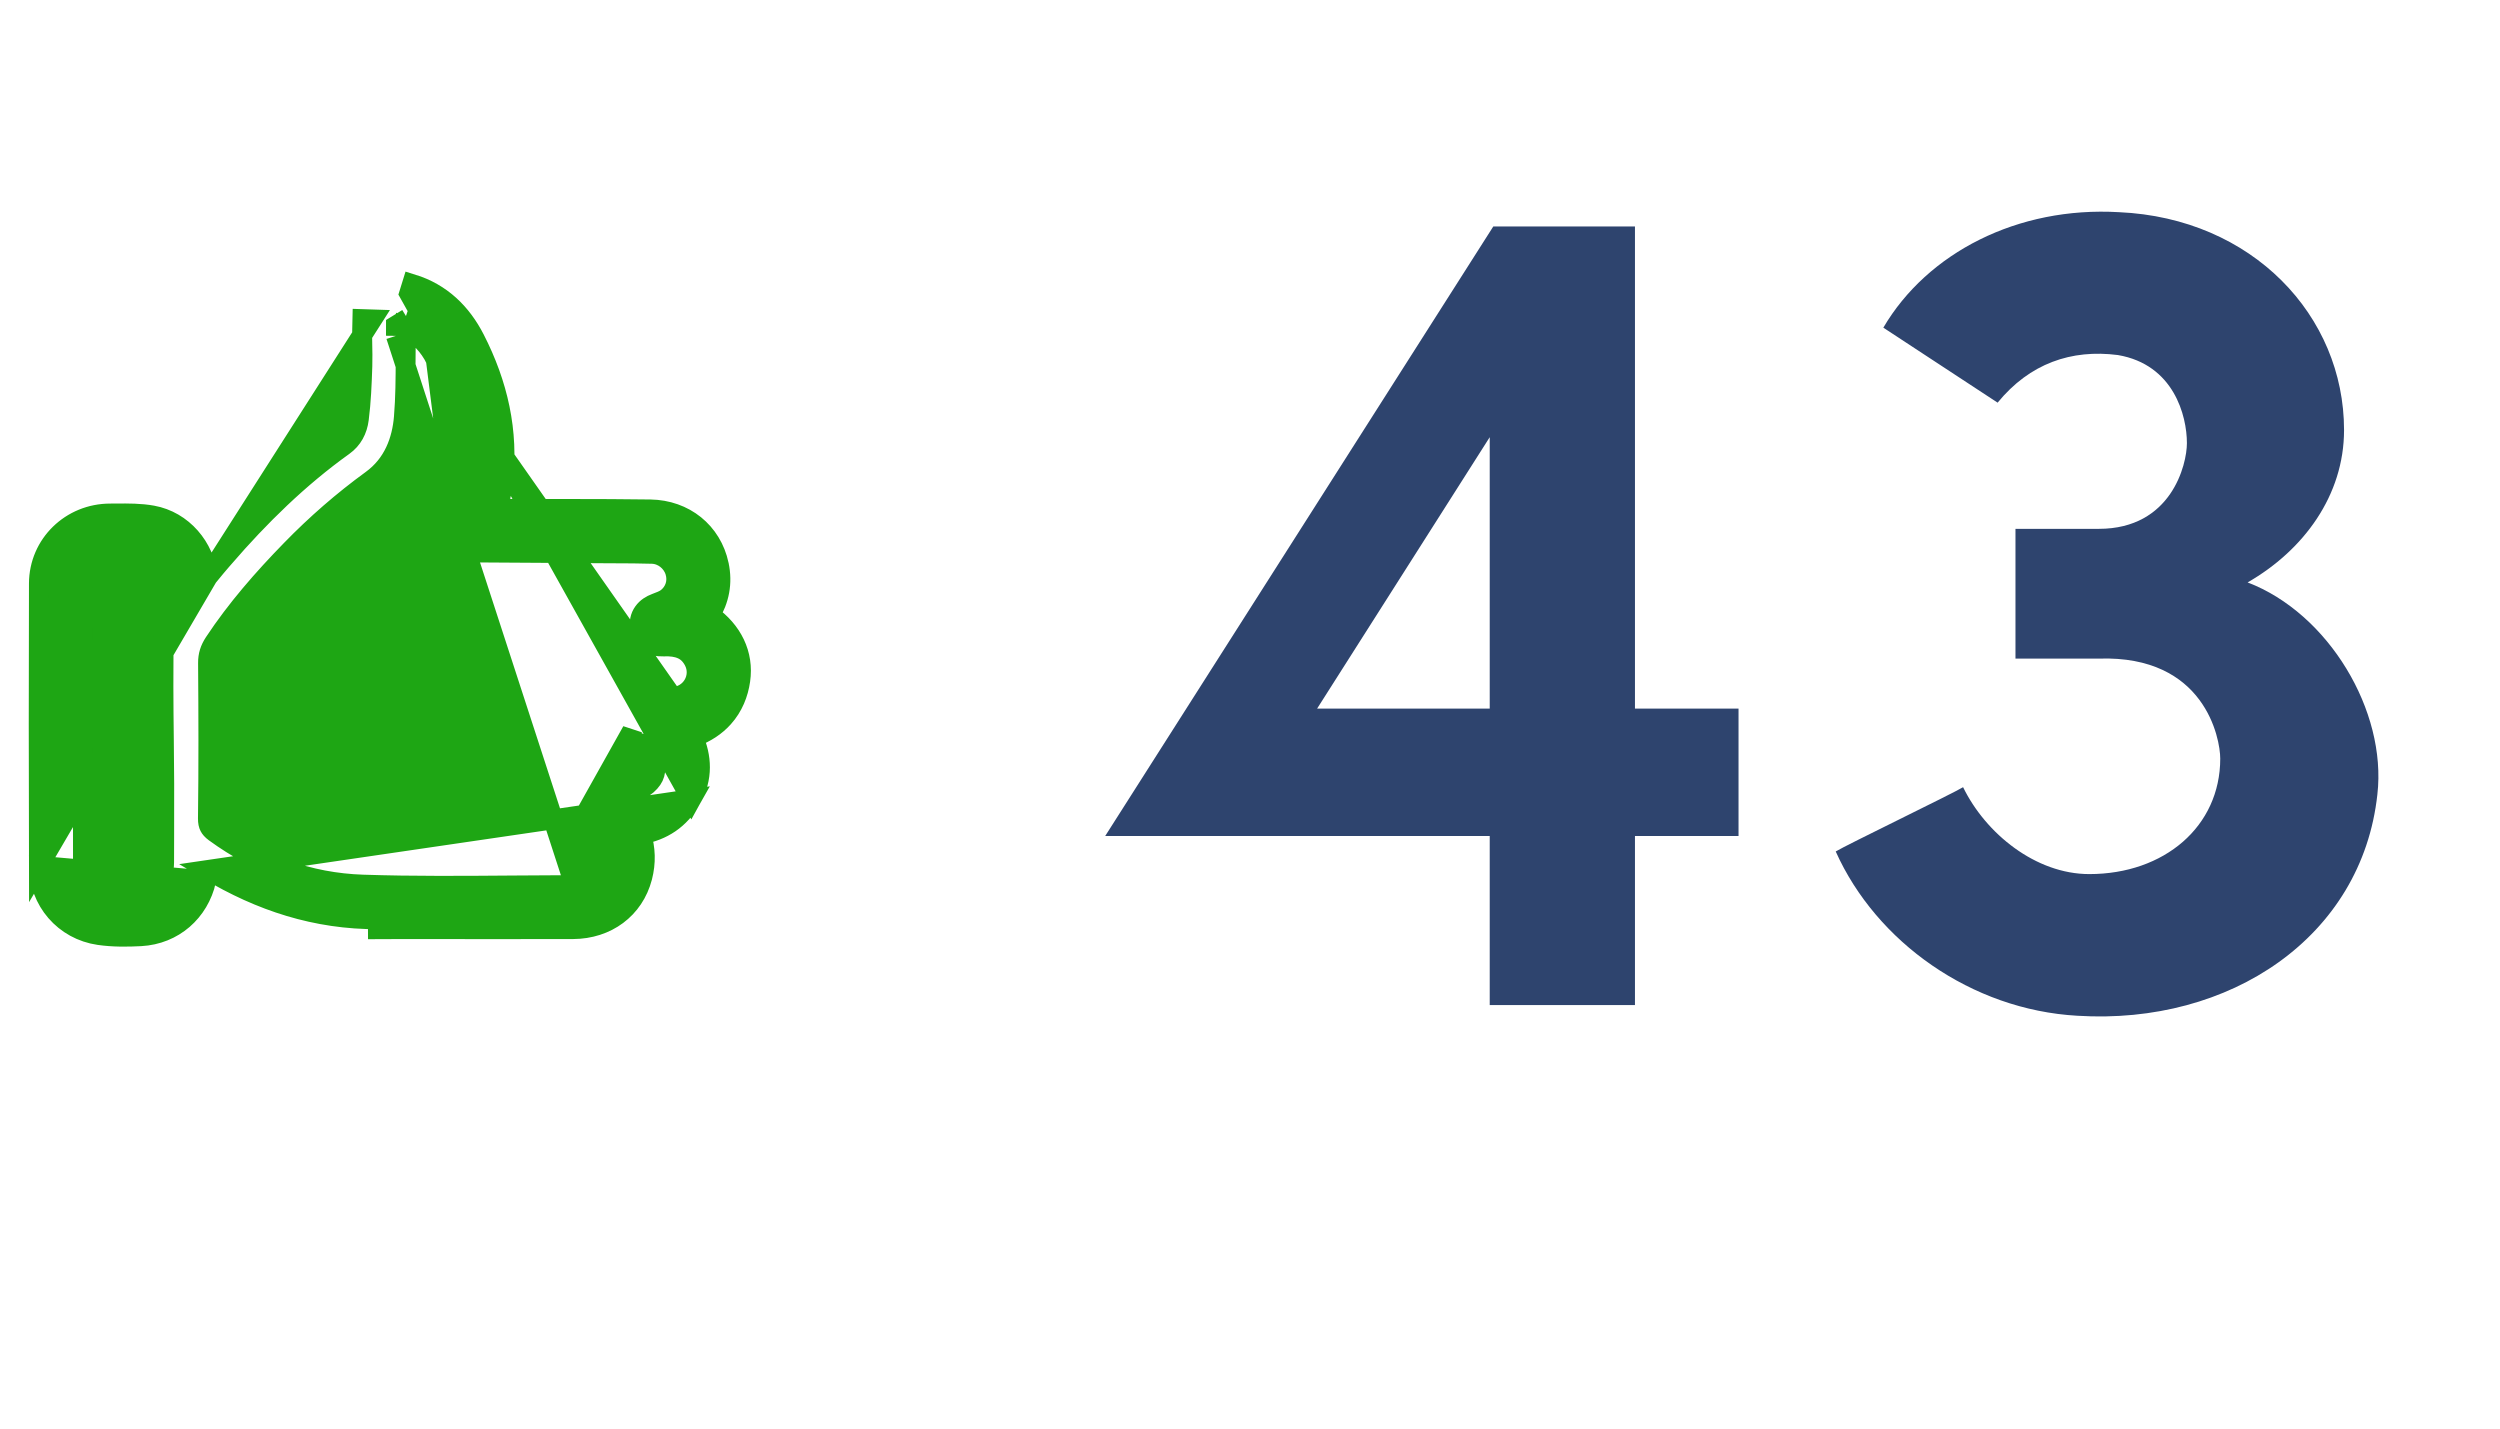
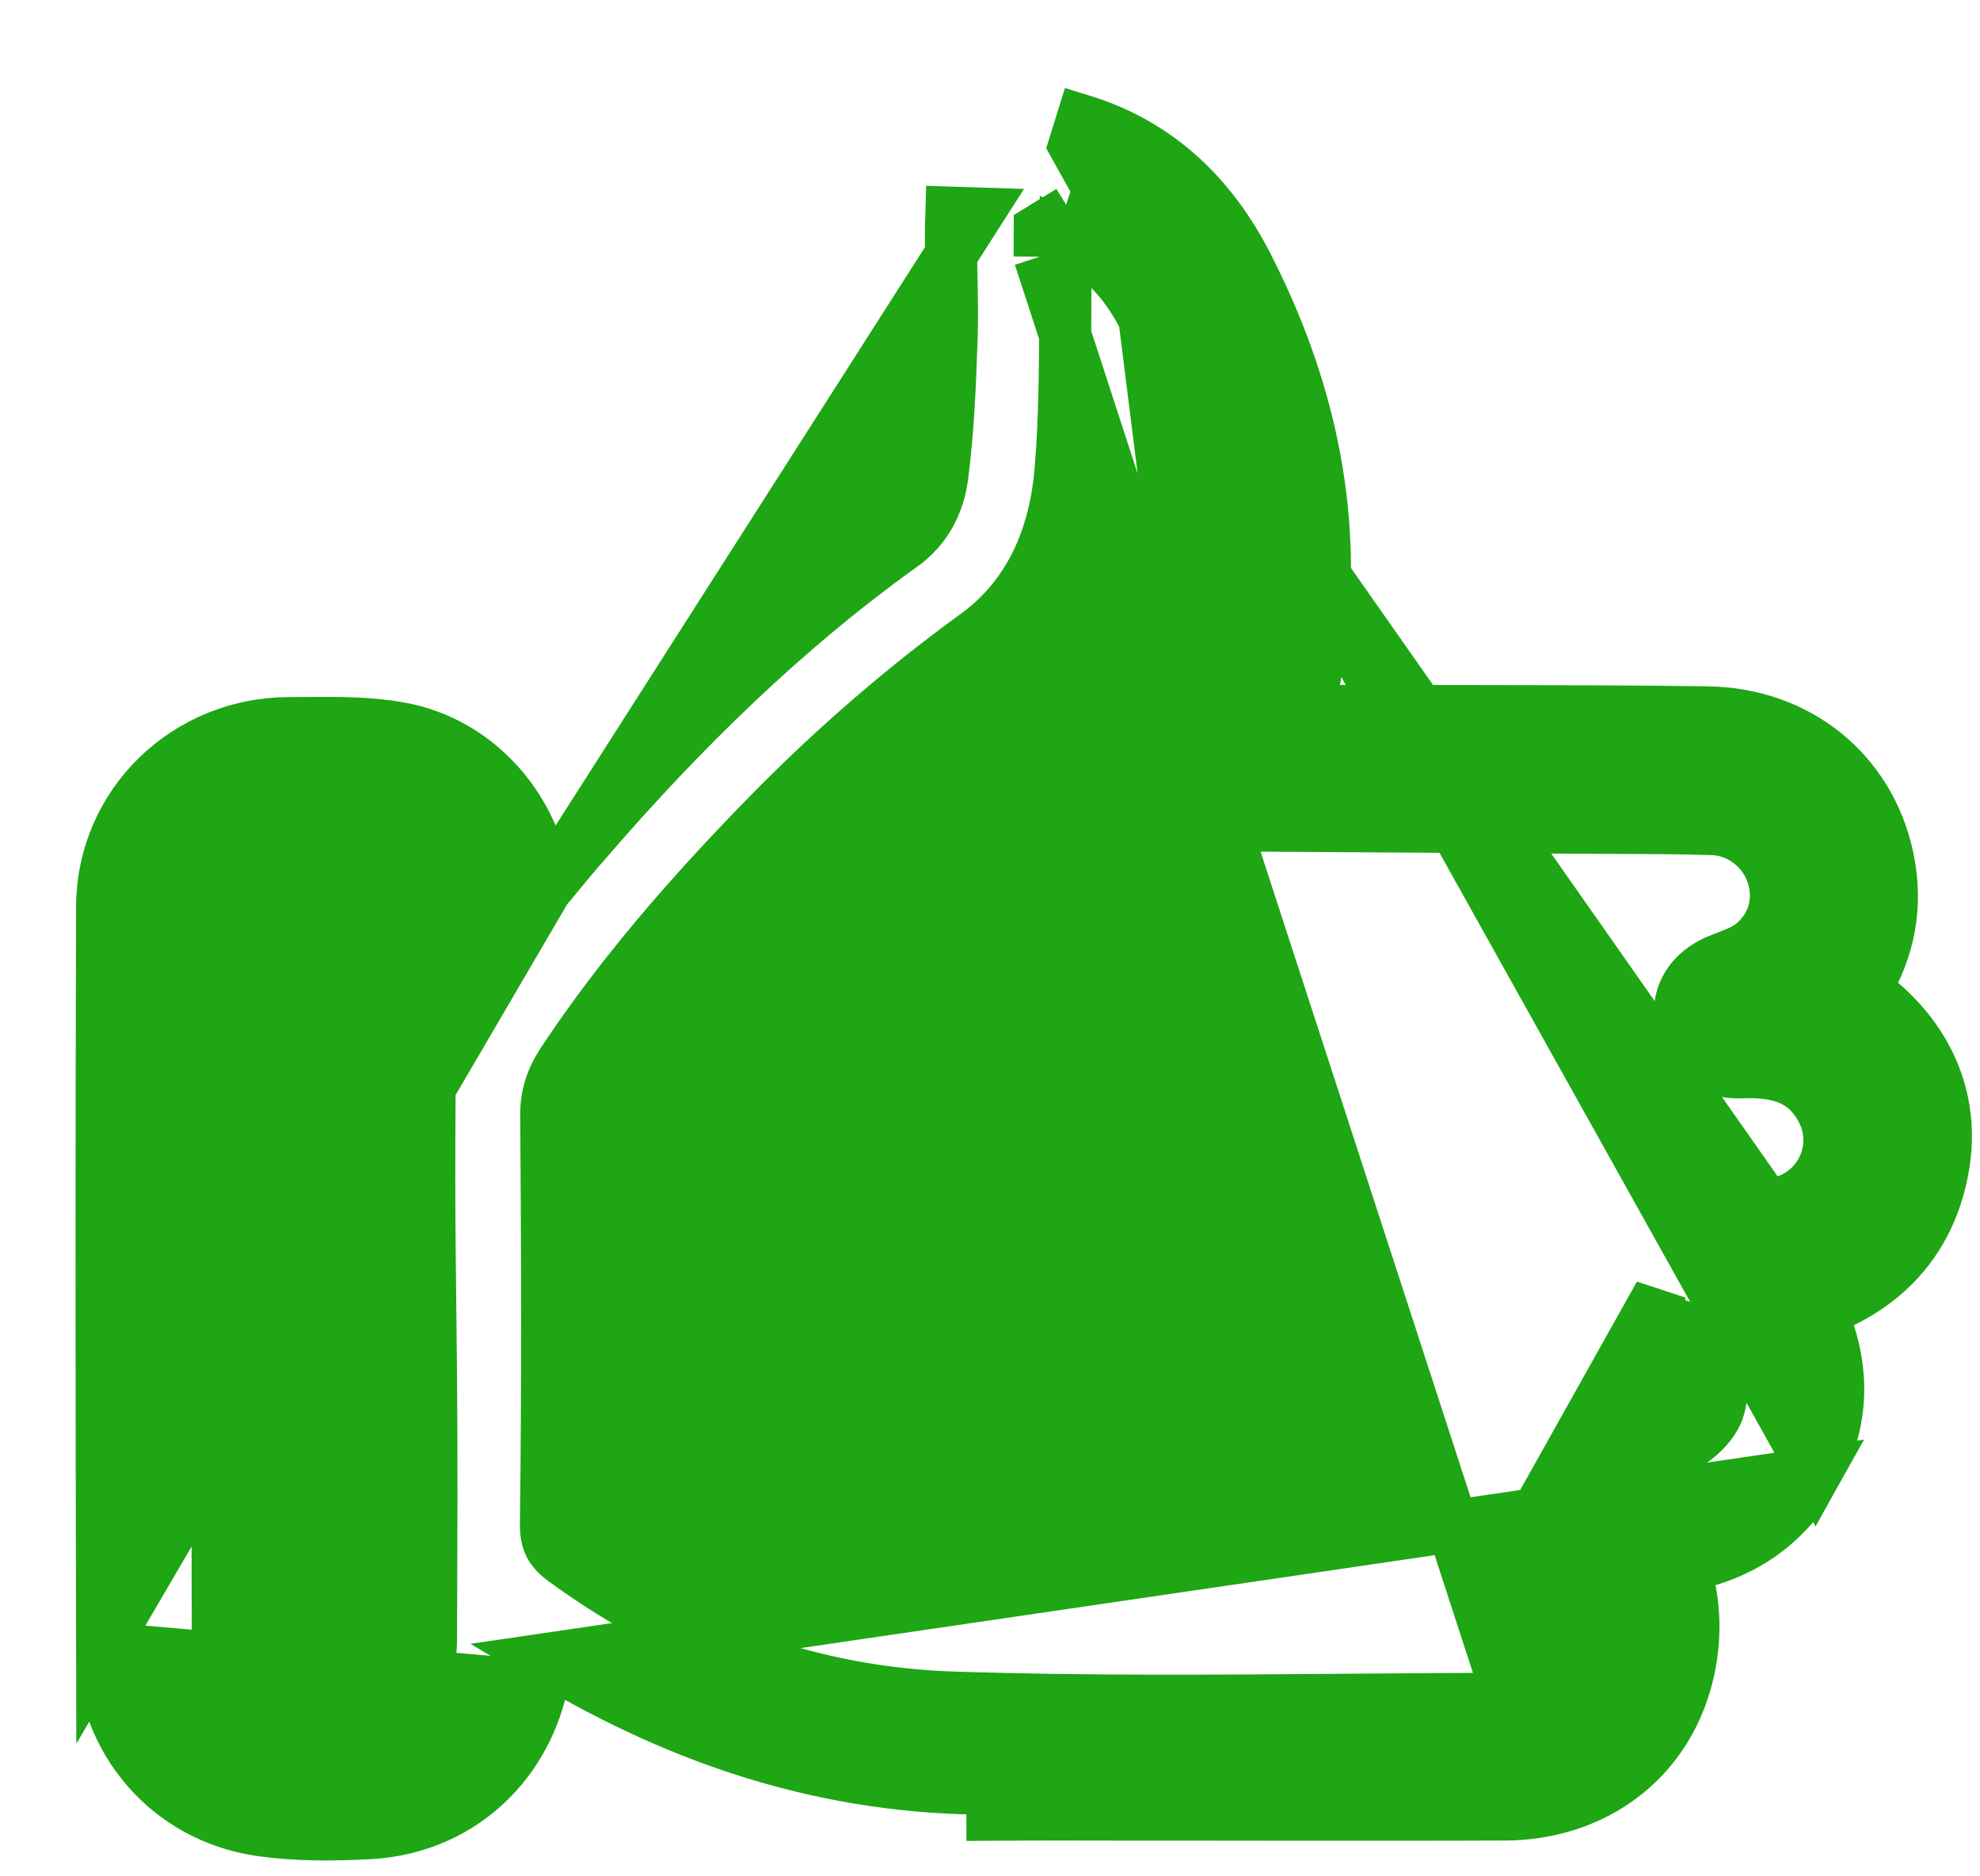
- <svg xmlns="http://www.w3.org/2000/svg" width="63" height="36" viewBox="0 0 63 36" fill="none">
-   <path d="M17.422 20.137L17.422 20.137C17.132 20.656 16.689 20.933 16.158 21.029C16.27 21.382 16.28 21.741 16.186 22.104L16.186 22.104C15.976 22.909 15.288 23.41 14.443 23.414H14.443C13.745 23.417 13.047 23.416 12.35 23.416C12.063 23.415 11.776 23.415 11.49 23.415C11.28 23.415 11.071 23.415 10.862 23.415C10.415 23.414 9.969 23.413 9.523 23.416C9.523 23.416 9.523 23.416 9.523 23.416L9.522 23.166C7.971 23.173 6.564 22.714 5.244 21.922L17.422 20.137ZM17.422 20.137C17.723 19.599 17.684 19.07 17.471 18.582C17.789 18.466 18.041 18.296 18.231 18.084C18.478 17.809 18.607 17.479 18.655 17.144C18.751 16.484 18.451 15.894 17.894 15.499C18.126 15.118 18.213 14.693 18.115 14.232L18.115 14.231C17.937 13.402 17.25 12.851 16.389 12.837L16.389 12.837C15.715 12.827 15.041 12.826 14.369 12.825C14.13 12.825 13.892 12.824 13.655 12.824C13.323 12.822 12.992 12.823 12.663 12.823C12.625 12.823 12.588 12.823 12.55 12.823C12.598 12.602 12.647 12.376 12.673 12.155L12.673 12.155C12.826 10.87 12.544 9.671 11.967 8.544L11.967 8.544C11.63 7.886 11.123 7.385 10.384 7.157L10.31 7.395L17.422 20.137ZM11.205 8.949C10.998 8.533 10.694 8.217 10.268 8.026M11.205 8.949L10.982 9.06C10.807 8.711 10.563 8.45 10.228 8.283C10.228 8.346 10.228 8.407 10.227 8.468M11.205 8.949L10.982 9.06M11.205 8.949C11.896 10.332 12.1 11.749 11.505 13.223L10.982 9.06M10.268 8.026L9.978 8.204C9.978 8.295 9.978 8.379 9.977 8.464M10.268 8.026C10.255 8.02 10.241 8.014 10.227 8.01L10.268 8.026ZM10.227 8.468L9.977 8.464M10.227 8.468C10.227 8.468 10.227 8.468 10.227 8.468L9.977 8.464M10.227 8.468C10.223 8.658 10.223 8.852 10.222 9.048C10.22 9.529 10.218 10.022 10.178 10.506L10.178 10.507C10.13 11.1 9.914 11.696 9.364 12.095C8.638 12.623 7.964 13.211 7.338 13.854L7.338 13.854C6.623 14.587 5.958 15.348 5.399 16.193C5.291 16.358 5.24 16.514 5.242 16.707V16.707C5.252 18.012 5.256 19.319 5.239 20.625C5.238 20.722 5.254 20.784 5.277 20.829C5.3 20.874 5.338 20.92 5.41 20.973L5.41 20.973C6.528 21.788 7.783 22.248 9.146 22.292C10.416 22.334 11.687 22.323 12.963 22.313C13.467 22.309 13.972 22.305 14.478 22.304L9.977 8.464M10.982 9.06C11.649 10.397 11.835 11.737 11.273 13.129C11.198 13.313 11.191 13.526 11.322 13.697C11.448 13.861 11.65 13.92 11.845 13.922L11.846 13.922C12.528 13.927 13.21 13.931 13.892 13.935C14.301 13.938 14.71 13.941 15.119 13.943C15.242 13.944 15.365 13.944 15.487 13.945C15.806 13.946 16.121 13.947 16.437 13.957L16.437 13.957C16.698 13.966 16.933 14.151 17.012 14.402L17.012 14.402C17.091 14.653 17.012 14.913 16.797 15.075C16.732 15.123 16.646 15.156 16.519 15.204L16.519 15.204C16.409 15.245 16.295 15.312 16.215 15.424C16.13 15.541 16.104 15.682 16.128 15.827L16.128 15.828C16.15 15.961 16.212 16.089 16.327 16.179C16.441 16.268 16.58 16.297 16.714 16.291L16.714 16.291C16.903 16.282 17.057 16.304 17.179 16.358C17.297 16.409 17.399 16.497 17.481 16.649L17.481 16.649C17.699 17.058 17.412 17.55 16.943 17.561M10.982 9.06L16.943 17.561M5.235 14.539C5.372 14.371 5.507 14.208 5.645 14.049L5.646 14.049C6.546 13.009 7.527 12.044 8.658 11.234L8.658 11.234C8.883 11.073 9.008 10.838 9.043 10.56L9.043 10.56C9.099 10.124 9.117 9.679 9.132 9.225C9.138 9.036 9.134 8.845 9.13 8.647L9.13 8.643C9.126 8.448 9.122 8.245 9.129 8.041C9.129 8.041 9.129 8.041 9.129 8.041L9.379 8.049L5.235 14.539ZM5.235 14.539C5.16 13.79 4.602 13.127 3.84 12.989L3.84 12.989C3.539 12.934 3.225 12.937 2.941 12.939C2.885 12.94 2.83 12.94 2.777 12.94C1.791 12.94 0.983 13.713 0.98 14.705C0.972 17.076 0.974 19.446 0.98 21.816L5.235 14.539ZM15.104 21.849L15.104 21.848C15.141 21.616 15.146 21.472 15.114 21.371C15.09 21.297 15.038 21.22 14.859 21.152L14.859 21.152C14.764 21.116 14.685 21.051 14.63 20.989C14.573 20.925 14.521 20.845 14.492 20.757C14.492 20.757 14.492 20.757 14.492 20.757L14.73 20.68L15.104 21.849ZM15.104 21.849C15.066 22.086 14.802 22.303 14.478 22.304L15.104 21.849ZM16.943 17.561C16.943 17.561 16.943 17.561 16.943 17.561L16.948 17.811L16.943 17.561ZM2.089 18.021V18.271C2.089 18.612 2.089 18.953 2.088 19.294C2.088 20.111 2.088 20.928 2.09 21.745L2.09 21.745C2.091 22.166 2.354 22.453 2.741 22.484C2.98 22.503 3.223 22.503 3.462 22.483C3.688 22.464 3.851 22.378 3.958 22.258C4.066 22.138 4.136 21.961 4.136 21.728C4.136 21.493 4.137 21.259 4.138 21.025C4.14 20.598 4.141 20.172 4.139 19.744L4.139 19.744C4.138 19.388 4.134 19.028 4.13 18.667C4.125 18.21 4.119 17.752 4.119 17.299C4.119 16.786 4.123 16.271 4.128 15.758C4.131 15.427 4.134 15.096 4.135 14.767L4.135 14.767C4.137 14.398 3.927 14.133 3.583 14.07L3.583 14.07C3.409 14.038 3.231 14.04 3.028 14.042C2.97 14.043 2.911 14.043 2.848 14.043H2.848C2.597 14.043 2.413 14.124 2.291 14.248C2.168 14.372 2.088 14.561 2.088 14.817L2.089 18.021ZM2.089 18.021H2.088M2.089 18.021H2.088M2.088 18.021C2.088 17.721 2.088 17.421 2.088 17.12C2.088 16.352 2.088 15.585 2.088 14.817L2.088 18.021ZM3.547 23.593C4.375 23.547 5.014 22.981 5.197 22.185L0.98 21.817C0.982 22.7 1.617 23.437 2.496 23.564C2.848 23.615 3.207 23.611 3.547 23.593ZM16.003 19.931C15.672 19.972 15.34 20.014 15.009 20.059L15.926 18.422L15.895 18.671C15.895 18.671 15.895 18.671 15.895 18.671C16.154 18.703 16.326 18.813 16.421 18.947C16.516 19.081 16.556 19.27 16.495 19.508L16.495 19.508C16.474 19.588 16.409 19.69 16.306 19.779C16.204 19.867 16.091 19.92 16.003 19.93L16.003 19.931Z" fill="#1EA614" stroke="#1EA614" stroke-width="0.5" />
-   <path d="M33.191 17.857L37.541 11.017V17.857H33.191ZM43.811 21.067V17.857H41.201V5.707H37.631L27.851 21.067H37.541V25.327H41.201V21.067H43.811ZM52.89 16.597C55.56 16.507 55.95 18.607 55.95 19.117C55.95 20.827 54.54 22.027 52.65 22.027C51.3 22.027 50.04 21.007 49.47 19.837C49.23 19.987 46.5 21.307 46.26 21.457C47.28 23.737 49.68 25.447 52.35 25.597C56.19 25.837 59.52 23.617 59.91 20.017C60.15 17.917 58.68 15.457 56.64 14.677C58.05 13.867 59.07 12.487 59.07 10.837C59.07 7.957 56.76 5.497 53.4 5.347C50.85 5.197 48.57 6.367 47.46 8.257L50.34 10.147C51.15 9.157 52.2 8.797 53.37 8.947C54.78 9.187 55.11 10.477 55.11 11.167C55.11 11.707 54.72 13.327 52.89 13.327H50.79V16.597H52.89Z" fill="#2E446E" />
+ <svg xmlns="http://www.w3.org/2000/svg" width="19" height="18" viewBox="0 0 19 18" fill="none">
+   <path d="M17.422 14.137L17.422 14.137C17.132 14.656 16.689 14.933 16.158 15.029C16.27 15.382 16.28 15.741 16.186 16.104L16.186 16.104C15.976 16.909 15.288 17.41 14.443 17.414H14.443C13.745 17.417 13.047 17.416 12.35 17.416C12.063 17.415 11.776 17.415 11.49 17.415C11.28 17.415 11.071 17.415 10.862 17.415C10.415 17.414 9.969 17.413 9.523 17.416C9.523 17.416 9.523 17.416 9.523 17.416L9.522 17.166C7.971 17.173 6.564 16.714 5.244 15.922L17.422 14.137ZM17.422 14.137C17.723 13.598 17.684 13.07 17.471 12.582C17.789 12.466 18.041 12.296 18.231 12.084C18.478 11.809 18.607 11.479 18.655 11.144C18.751 10.484 18.451 9.894 17.894 9.499C18.126 9.118 18.213 8.693 18.115 8.232L18.115 8.231C17.937 7.402 17.25 6.851 16.389 6.837L16.389 6.837C15.715 6.827 15.041 6.826 14.369 6.825C14.13 6.825 13.892 6.824 13.655 6.824C13.323 6.823 12.992 6.823 12.663 6.823C12.625 6.823 12.588 6.823 12.55 6.823C12.598 6.602 12.647 6.376 12.673 6.155L12.673 6.155C12.826 4.87 12.544 3.671 11.967 2.544L11.967 2.544C11.63 1.886 11.123 1.385 10.384 1.157L10.31 1.395L17.422 14.137ZM11.205 2.949C10.998 2.533 10.694 2.217 10.268 2.026M11.205 2.949L10.982 3.06C10.807 2.711 10.563 2.45 10.228 2.283C10.228 2.346 10.228 2.407 10.227 2.468M11.205 2.949L10.982 3.06M11.205 2.949C11.896 4.332 12.1 5.749 11.505 7.223L10.982 3.06M10.268 2.026L9.978 2.204C9.978 2.295 9.978 2.379 9.977 2.464M10.268 2.026C10.255 2.02 10.241 2.014 10.227 2.01L10.268 2.026ZM10.227 2.468L9.977 2.464M10.227 2.468C10.227 2.468 10.227 2.468 10.227 2.468L9.977 2.464M10.227 2.468C10.223 2.658 10.223 2.852 10.222 3.048C10.22 3.529 10.218 4.022 10.178 4.506L10.178 4.506C10.13 5.1 9.914 5.696 9.364 6.095C8.638 6.623 7.964 7.211 7.338 7.854L7.338 7.854C6.623 8.587 5.958 9.348 5.399 10.193C5.291 10.358 5.24 10.514 5.242 10.707V10.707C5.252 12.012 5.256 13.319 5.239 14.625C5.238 14.722 5.254 14.784 5.277 14.829C5.3 14.874 5.338 14.92 5.41 14.973L5.41 14.973C6.528 15.788 7.783 16.248 9.146 16.292C10.416 16.334 11.687 16.323 12.963 16.313C13.467 16.309 13.972 16.305 14.478 16.304L9.977 2.464M10.982 3.06C11.649 4.397 11.835 5.737 11.273 7.129C11.198 7.313 11.191 7.526 11.322 7.697C11.448 7.861 11.65 7.92 11.845 7.922L11.846 7.922C12.528 7.927 13.21 7.931 13.892 7.935C14.301 7.938 14.71 7.94 15.119 7.943C15.242 7.944 15.365 7.944 15.487 7.945C15.806 7.946 16.121 7.947 16.437 7.957L16.437 7.957C16.698 7.966 16.933 8.151 17.012 8.402L17.012 8.402C17.091 8.653 17.012 8.913 16.797 9.075C16.732 9.123 16.646 9.156 16.519 9.204L16.519 9.204C16.409 9.246 16.295 9.312 16.215 9.424C16.13 9.541 16.104 9.682 16.128 9.827L16.128 9.828C16.15 9.962 16.212 10.089 16.327 10.179C16.441 10.268 16.58 10.297 16.714 10.291L16.714 10.291C16.903 10.283 17.057 10.304 17.179 10.358C17.297 10.409 17.399 10.497 17.481 10.649L17.481 10.649C17.699 11.058 17.412 11.55 16.943 11.561M10.982 3.06L16.943 11.561M5.235 8.538C5.372 8.371 5.507 8.208 5.645 8.049L5.646 8.049C6.546 7.01 7.527 6.044 8.658 5.234L8.658 5.234C8.883 5.073 9.008 4.838 9.043 4.56L9.043 4.56C9.099 4.124 9.117 3.679 9.132 3.225C9.138 3.036 9.134 2.845 9.13 2.647L9.13 2.643C9.126 2.448 9.122 2.245 9.129 2.041C9.129 2.041 9.129 2.041 9.129 2.041L9.379 2.049L5.235 8.538ZM5.235 8.538C5.16 7.79 4.602 7.127 3.84 6.989L3.84 6.989C3.539 6.934 3.225 6.937 2.941 6.939C2.885 6.94 2.83 6.94 2.777 6.94C1.791 6.94 0.983 7.713 0.98 8.705C0.972 11.076 0.974 13.446 0.98 15.816L5.235 8.538ZM15.104 15.848L15.104 15.848C15.141 15.616 15.146 15.472 15.114 15.371C15.09 15.297 15.038 15.22 14.859 15.152L14.859 15.152C14.764 15.116 14.685 15.051 14.63 14.989C14.573 14.925 14.521 14.845 14.492 14.757C14.492 14.757 14.492 14.757 14.492 14.757L14.73 14.68L15.104 15.848ZM15.104 15.848C15.066 16.086 14.802 16.303 14.478 16.304L15.104 15.848ZM16.943 11.561C16.943 11.561 16.943 11.561 16.943 11.561L16.948 11.811L16.943 11.561ZM2.089 12.021V12.271C2.089 12.612 2.089 12.953 2.088 13.294C2.088 14.111 2.088 14.928 2.09 15.745L2.09 15.745C2.091 16.166 2.354 16.453 2.741 16.484C2.98 16.503 3.223 16.503 3.462 16.483C3.688 16.464 3.851 16.378 3.958 16.258C4.066 16.138 4.136 15.961 4.136 15.728C4.136 15.493 4.137 15.259 4.138 15.025C4.14 14.598 4.141 14.172 4.139 13.744L4.139 13.744C4.138 13.388 4.134 13.028 4.13 12.667C4.125 12.21 4.119 11.752 4.119 11.299C4.119 10.786 4.123 10.271 4.128 9.758C4.131 9.427 4.134 9.096 4.135 8.767L4.135 8.767C4.137 8.398 3.927 8.133 3.583 8.07L3.583 8.07C3.409 8.038 3.231 8.04 3.028 8.042C2.97 8.043 2.911 8.043 2.848 8.043H2.848C2.597 8.043 2.413 8.124 2.291 8.248C2.168 8.372 2.088 8.561 2.088 8.817L2.089 12.021ZM2.089 12.021H2.088M2.089 12.021H2.088M2.088 12.021C2.088 11.721 2.088 11.421 2.088 11.12C2.088 10.352 2.088 9.585 2.088 8.817L2.088 12.021ZM3.547 17.593C4.375 17.547 5.014 16.981 5.197 16.185L0.98 15.816C0.982 16.7 1.617 17.437 2.496 17.564C2.848 17.615 3.207 17.611 3.547 17.593ZM16.003 13.931C15.672 13.972 15.34 14.014 15.009 14.059L15.926 12.422L15.895 12.671C15.895 12.671 15.895 12.671 15.895 12.671C16.154 12.703 16.326 12.813 16.421 12.947C16.516 13.081 16.556 13.27 16.495 13.508L16.495 13.508C16.474 13.588 16.409 13.69 16.306 13.779C16.204 13.867 16.091 13.92 16.003 13.931L16.003 13.931Z" fill="#1EA614" stroke="#1EA614" stroke-width="0.5" />
</svg>
